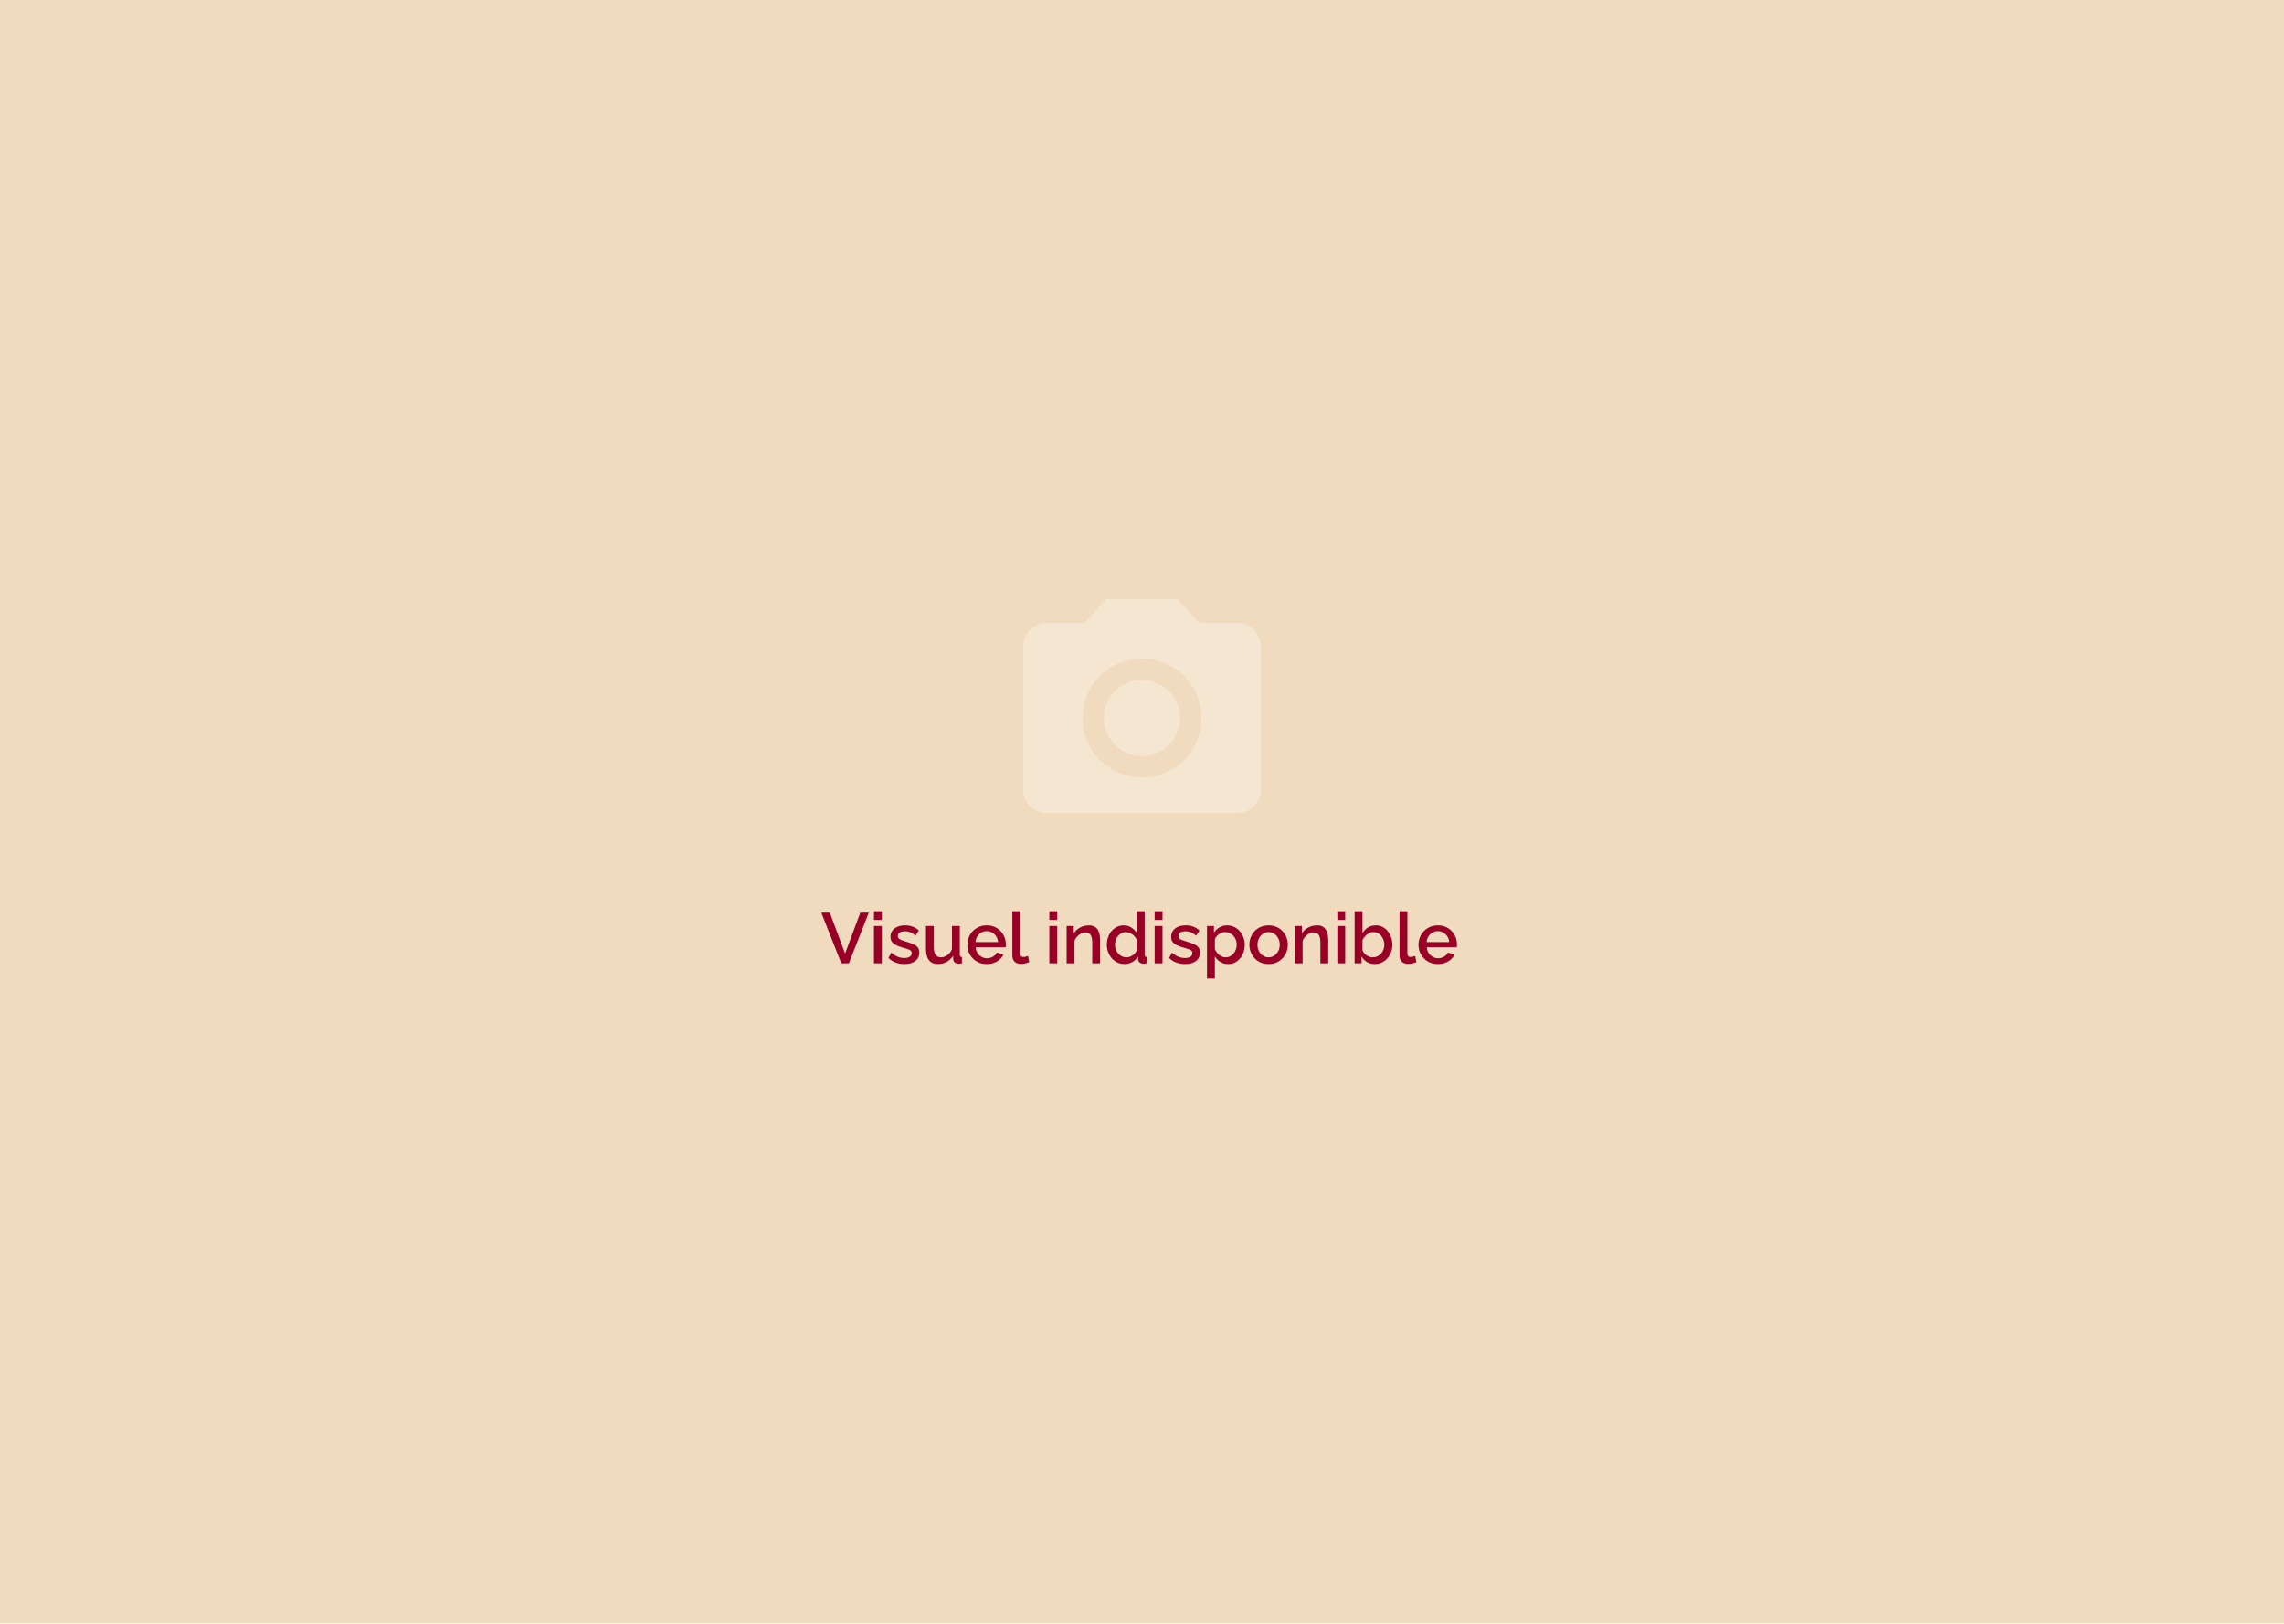
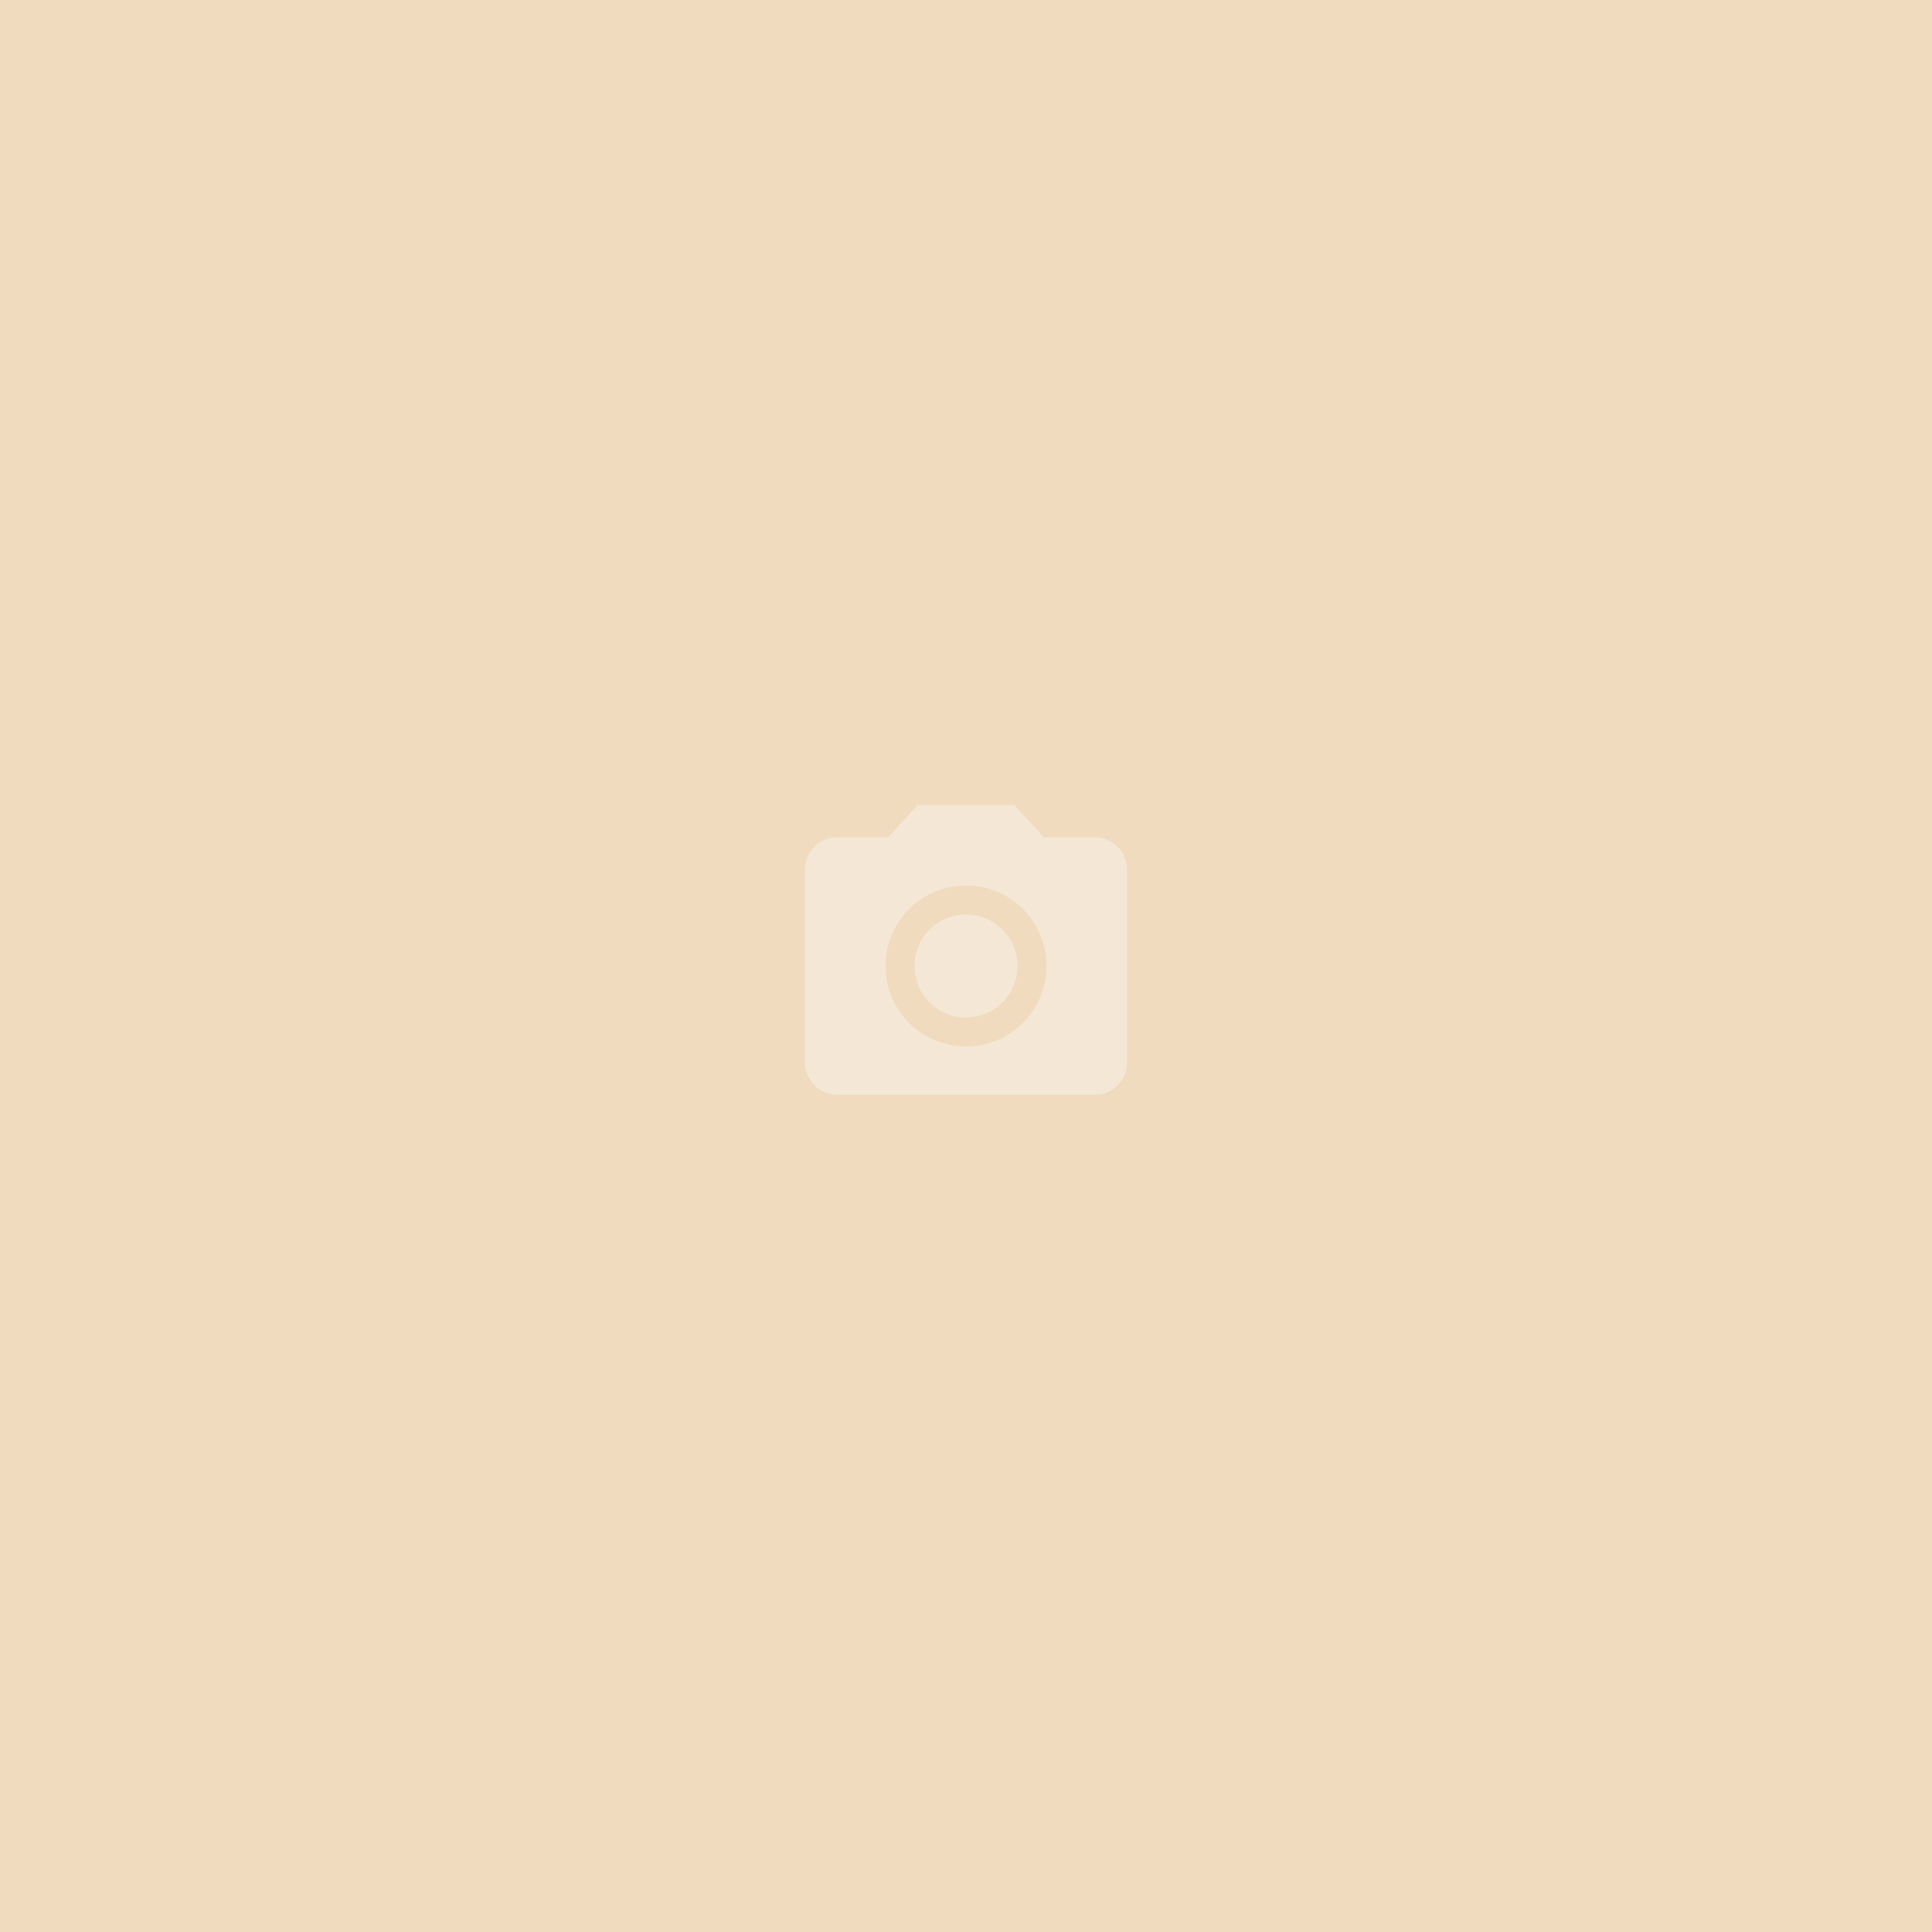
- <svg xmlns="http://www.w3.org/2000/svg" width="512" height="364" viewBox="0 0 512 364" fill="none">
-   <rect width="512" height="364" fill="#F0DBBE" />
-   <path d="M256 169.533C260.713 169.533 264.533 165.713 264.533 161C264.533 156.287 260.713 152.467 256 152.467C251.287 152.467 247.467 156.287 247.467 161C247.467 165.713 251.287 169.533 256 169.533Z" fill="#F7EDDE" fill-opacity="0.6" />
-   <path d="M248 134.333L243.12 139.667H234.666C231.733 139.667 229.333 142.067 229.333 145V177C229.333 179.933 231.733 182.333 234.666 182.333H277.333C280.266 182.333 282.666 179.933 282.666 177V145C282.666 142.067 280.266 139.667 277.333 139.667H268.88L264 134.333H248ZM256 174.333C248.64 174.333 242.666 168.36 242.666 161C242.666 153.64 248.64 147.667 256 147.667C263.36 147.667 269.333 153.64 269.333 161C269.333 168.36 263.36 174.333 256 174.333Z" fill="#F7EDDE" fill-opacity="0.6" />
-   <path d="M186.016 204.64L189.44 213.808L192.848 204.64H194.752L190.288 216H188.592L184.112 204.64H186.016ZM195.915 216V207.632H197.675V216H195.915ZM195.915 206.256V204.32H197.675V206.256H195.915ZM202.766 216.16C202.062 216.16 201.396 216.048 200.766 215.824C200.137 215.589 199.598 215.243 199.15 214.784L199.806 213.6C200.286 214.027 200.766 214.336 201.246 214.528C201.737 214.72 202.222 214.816 202.702 214.816C203.193 214.816 203.593 214.725 203.902 214.544C204.212 214.352 204.366 214.075 204.366 213.712C204.366 213.445 204.286 213.248 204.126 213.12C203.966 212.992 203.732 212.88 203.422 212.784C203.124 212.688 202.761 212.581 202.334 212.464C201.737 212.283 201.236 212.096 200.83 211.904C200.425 211.701 200.121 211.456 199.918 211.168C199.716 210.88 199.614 210.512 199.614 210.064C199.614 209.52 199.753 209.056 200.03 208.672C200.308 208.288 200.692 207.995 201.182 207.792C201.684 207.589 202.26 207.488 202.91 207.488C203.518 207.488 204.078 207.584 204.59 207.776C205.113 207.957 205.572 208.245 205.966 208.64L205.214 209.808C204.841 209.467 204.457 209.216 204.062 209.056C203.678 208.896 203.262 208.816 202.814 208.816C202.558 208.816 202.313 208.848 202.078 208.912C201.844 208.965 201.646 209.072 201.486 209.232C201.337 209.381 201.262 209.595 201.262 209.872C201.262 210.096 201.326 210.277 201.454 210.416C201.582 210.555 201.774 210.672 202.03 210.768C202.286 210.864 202.601 210.971 202.974 211.088C203.625 211.28 204.18 211.472 204.638 211.664C205.097 211.845 205.449 212.085 205.694 212.384C205.95 212.672 206.078 213.072 206.078 213.584C206.078 214.395 205.774 215.029 205.166 215.488C204.569 215.936 203.769 216.16 202.766 216.16ZM207.57 212.752V207.632H209.33V212.4C209.33 213.147 209.463 213.712 209.73 214.096C210.007 214.469 210.407 214.656 210.93 214.656C211.26 214.656 211.58 214.587 211.89 214.448C212.21 214.309 212.498 214.107 212.754 213.84C213.02 213.563 213.234 213.232 213.394 212.848V207.632H215.154V214.016C215.154 214.219 215.191 214.363 215.266 214.448C215.34 214.533 215.463 214.581 215.634 214.592V216C215.452 216.032 215.303 216.053 215.186 216.064C215.068 216.075 214.956 216.08 214.85 216.08C214.53 216.08 214.263 215.995 214.05 215.824C213.836 215.643 213.714 215.413 213.682 215.136L213.65 214.304C213.276 214.912 212.791 215.376 212.194 215.696C211.596 216.005 210.94 216.16 210.226 216.16C209.351 216.16 208.69 215.872 208.242 215.296C207.794 214.72 207.57 213.872 207.57 212.752ZM221.192 216.16C220.541 216.16 219.949 216.048 219.416 215.824C218.893 215.589 218.44 215.275 218.056 214.88C217.672 214.475 217.373 214.016 217.16 213.504C216.957 212.981 216.856 212.427 216.856 211.84C216.856 211.051 217.037 210.331 217.4 209.68C217.762 209.019 218.269 208.491 218.92 208.096C219.57 207.691 220.333 207.488 221.208 207.488C222.082 207.488 222.834 207.691 223.464 208.096C224.104 208.491 224.6 209.013 224.952 209.664C225.304 210.315 225.48 211.013 225.48 211.76C225.48 211.888 225.474 212.011 225.464 212.128C225.453 212.235 225.442 212.325 225.432 212.4H218.728C218.76 212.891 218.893 213.323 219.128 213.696C219.373 214.059 219.682 214.347 220.056 214.56C220.429 214.763 220.829 214.864 221.256 214.864C221.725 214.864 222.168 214.747 222.584 214.512C223.01 214.277 223.298 213.968 223.448 213.584L224.952 214.016C224.77 214.421 224.493 214.789 224.12 215.12C223.757 215.44 223.325 215.696 222.824 215.888C222.322 216.069 221.778 216.16 221.192 216.16ZM218.68 211.232H223.736C223.704 210.752 223.565 210.331 223.32 209.968C223.085 209.595 222.781 209.307 222.408 209.104C222.045 208.891 221.64 208.784 221.192 208.784C220.754 208.784 220.349 208.891 219.976 209.104C219.613 209.307 219.314 209.595 219.08 209.968C218.845 210.331 218.712 210.752 218.68 211.232ZM226.931 204.32H228.691V213.584C228.691 214.011 228.755 214.283 228.883 214.4C229.011 214.517 229.171 214.576 229.363 214.576C229.577 214.576 229.774 214.555 229.955 214.512C230.147 214.469 230.313 214.416 230.451 214.352L230.707 215.744C230.451 215.851 230.147 215.941 229.795 216.016C229.443 216.091 229.129 216.128 228.851 216.128C228.254 216.128 227.785 215.963 227.443 215.632C227.102 215.291 226.931 214.821 226.931 214.224V204.32ZM235.228 216V207.632H236.988V216H235.228ZM235.228 206.256V204.32H236.988V206.256H235.228ZM246.607 216H244.847V211.312C244.847 210.533 244.719 209.963 244.463 209.6C244.218 209.237 243.85 209.056 243.359 209.056C243.018 209.056 242.676 209.141 242.335 209.312C242.004 209.483 241.706 209.717 241.439 210.016C241.172 210.304 240.98 210.64 240.863 211.024V216H239.103V207.632H240.703V209.312C240.916 208.939 241.194 208.619 241.535 208.352C241.887 208.075 242.282 207.861 242.719 207.712C243.156 207.563 243.62 207.488 244.111 207.488C244.612 207.488 245.023 207.579 245.343 207.76C245.674 207.941 245.93 208.192 246.111 208.512C246.303 208.821 246.431 209.184 246.495 209.6C246.57 210.005 246.607 210.437 246.607 210.896V216ZM248.122 211.824C248.122 211.024 248.282 210.299 248.602 209.648C248.932 208.987 249.38 208.464 249.946 208.08C250.511 207.685 251.162 207.488 251.898 207.488C252.538 207.488 253.114 207.653 253.626 207.984C254.148 208.315 254.554 208.725 254.842 209.216V204.32H256.602V214.016C256.602 214.219 256.639 214.363 256.714 214.448C256.788 214.533 256.911 214.581 257.082 214.592V216C256.751 216.053 256.495 216.08 256.314 216.08C255.983 216.08 255.7 215.984 255.466 215.792C255.242 215.6 255.124 215.371 255.114 215.104L255.098 214.48C254.778 215.013 254.346 215.429 253.802 215.728C253.258 216.016 252.692 216.16 252.106 216.16C251.53 216.16 250.996 216.048 250.506 215.824C250.026 215.6 249.604 215.285 249.242 214.88C248.89 214.475 248.612 214.011 248.41 213.488C248.218 212.965 248.122 212.411 248.122 211.824ZM254.842 212.992V210.8C254.724 210.459 254.532 210.155 254.266 209.888C254.01 209.611 253.716 209.392 253.386 209.232C253.066 209.072 252.746 208.992 252.426 208.992C252.052 208.992 251.711 209.072 251.402 209.232C251.103 209.392 250.842 209.605 250.618 209.872C250.404 210.139 250.239 210.443 250.122 210.784C250.004 211.125 249.946 211.483 249.946 211.856C249.946 212.24 250.01 212.603 250.138 212.944C250.266 213.275 250.447 213.573 250.682 213.84C250.927 214.096 251.204 214.299 251.514 214.448C251.834 214.587 252.18 214.656 252.554 214.656C252.788 214.656 253.023 214.613 253.258 214.528C253.503 214.443 253.732 214.325 253.946 214.176C254.17 214.027 254.356 213.851 254.506 213.648C254.666 213.445 254.778 213.227 254.842 212.992ZM258.837 216V207.632H260.597V216H258.837ZM258.837 206.256V204.32H260.597V206.256H258.837ZM265.688 216.16C264.984 216.16 264.318 216.048 263.688 215.824C263.059 215.589 262.52 215.243 262.072 214.784L262.728 213.6C263.208 214.027 263.688 214.336 264.168 214.528C264.659 214.72 265.144 214.816 265.624 214.816C266.115 214.816 266.515 214.725 266.824 214.544C267.134 214.352 267.288 214.075 267.288 213.712C267.288 213.445 267.208 213.248 267.048 213.12C266.888 212.992 266.654 212.88 266.344 212.784C266.046 212.688 265.683 212.581 265.256 212.464C264.659 212.283 264.158 212.096 263.752 211.904C263.347 211.701 263.043 211.456 262.84 211.168C262.638 210.88 262.536 210.512 262.536 210.064C262.536 209.52 262.675 209.056 262.952 208.672C263.23 208.288 263.614 207.995 264.104 207.792C264.606 207.589 265.182 207.488 265.832 207.488C266.44 207.488 267 207.584 267.512 207.776C268.035 207.957 268.494 208.245 268.888 208.64L268.136 209.808C267.763 209.467 267.379 209.216 266.984 209.056C266.6 208.896 266.184 208.816 265.736 208.816C265.48 208.816 265.235 208.848 265 208.912C264.766 208.965 264.568 209.072 264.408 209.232C264.259 209.381 264.184 209.595 264.184 209.872C264.184 210.096 264.248 210.277 264.376 210.416C264.504 210.555 264.696 210.672 264.952 210.768C265.208 210.864 265.523 210.971 265.896 211.088C266.547 211.28 267.102 211.472 267.56 211.664C268.019 211.845 268.371 212.085 268.616 212.384C268.872 212.672 269 213.072 269 213.584C269 214.395 268.696 215.029 268.088 215.488C267.491 215.936 266.691 216.16 265.688 216.16ZM275.324 216.16C274.652 216.16 274.06 216 273.548 215.68C273.036 215.36 272.63 214.944 272.332 214.432V219.408H270.572V207.632H272.124V209.136C272.444 208.635 272.86 208.235 273.372 207.936C273.884 207.637 274.454 207.488 275.084 207.488C275.66 207.488 276.188 207.605 276.668 207.84C277.148 208.064 277.564 208.379 277.916 208.784C278.268 209.189 278.54 209.653 278.732 210.176C278.934 210.688 279.036 211.232 279.036 211.808C279.036 212.608 278.876 213.339 278.556 214C278.246 214.661 277.809 215.189 277.244 215.584C276.689 215.968 276.049 216.16 275.324 216.16ZM274.748 214.656C275.121 214.656 275.457 214.576 275.756 214.416C276.065 214.256 276.326 214.043 276.54 213.776C276.764 213.509 276.934 213.205 277.052 212.864C277.169 212.523 277.228 212.171 277.228 211.808C277.228 211.424 277.164 211.061 277.036 210.72C276.908 210.379 276.721 210.08 276.476 209.824C276.241 209.568 275.964 209.365 275.644 209.216C275.334 209.067 274.993 208.992 274.62 208.992C274.396 208.992 274.161 209.035 273.916 209.12C273.67 209.205 273.441 209.323 273.228 209.472C273.014 209.621 272.828 209.797 272.668 210C272.508 210.203 272.396 210.416 272.332 210.64V212.832C272.481 213.173 272.678 213.483 272.924 213.76C273.169 214.027 273.452 214.245 273.772 214.416C274.092 214.576 274.417 214.656 274.748 214.656ZM284.379 216.16C283.717 216.16 283.125 216.048 282.603 215.824C282.08 215.589 281.627 215.269 281.243 214.864C280.869 214.459 280.581 214 280.379 213.488C280.176 212.965 280.075 212.411 280.075 211.824C280.075 211.237 280.176 210.683 280.379 210.16C280.581 209.637 280.869 209.179 281.243 208.784C281.627 208.379 282.08 208.064 282.603 207.84C283.136 207.605 283.728 207.488 284.379 207.488C285.029 207.488 285.616 207.605 286.139 207.84C286.672 208.064 287.125 208.379 287.499 208.784C287.883 209.179 288.176 209.637 288.378 210.16C288.581 210.683 288.683 211.237 288.683 211.824C288.683 212.411 288.581 212.965 288.378 213.488C288.176 214 287.883 214.459 287.499 214.864C287.125 215.269 286.672 215.589 286.139 215.824C285.616 216.048 285.029 216.16 284.379 216.16ZM281.883 211.84C281.883 212.373 281.995 212.853 282.219 213.28C282.443 213.707 282.741 214.043 283.115 214.288C283.488 214.533 283.909 214.656 284.379 214.656C284.837 214.656 285.253 214.533 285.627 214.288C286.011 214.032 286.315 213.691 286.539 213.264C286.763 212.827 286.875 212.347 286.875 211.824C286.875 211.291 286.763 210.811 286.539 210.384C286.315 209.957 286.011 209.621 285.627 209.376C285.253 209.12 284.837 208.992 284.379 208.992C283.909 208.992 283.488 209.12 283.115 209.376C282.741 209.632 282.443 209.973 282.219 210.4C281.995 210.816 281.883 211.296 281.883 211.84ZM297.748 216H295.988V211.312C295.988 210.533 295.86 209.963 295.604 209.6C295.358 209.237 294.99 209.056 294.5 209.056C294.158 209.056 293.817 209.141 293.476 209.312C293.145 209.483 292.846 209.717 292.58 210.016C292.313 210.304 292.121 210.64 292.004 211.024V216H290.243V207.632H291.844V209.312C292.057 208.939 292.334 208.619 292.676 208.352C293.028 208.075 293.422 207.861 293.86 207.712C294.297 207.563 294.761 207.488 295.252 207.488C295.753 207.488 296.164 207.579 296.484 207.76C296.814 207.941 297.07 208.192 297.252 208.512C297.444 208.821 297.572 209.184 297.635 209.6C297.71 210.005 297.748 210.437 297.748 210.896V216ZM299.79 216V207.632H301.55V216H299.79ZM299.79 206.256V204.32H301.55V206.256H299.79ZM308.177 216.16C307.537 216.16 306.956 216.011 306.433 215.712C305.921 215.403 305.516 214.992 305.217 214.48V216H303.665V204.32H305.425V209.216C305.756 208.683 306.167 208.261 306.657 207.952C307.159 207.643 307.745 207.488 308.417 207.488C308.972 207.488 309.479 207.605 309.937 207.84C310.396 208.075 310.785 208.395 311.105 208.8C311.436 209.205 311.687 209.669 311.857 210.192C312.039 210.715 312.129 211.269 312.129 211.856C312.129 212.443 312.028 212.997 311.825 213.52C311.633 214.043 311.356 214.501 310.993 214.896C310.631 215.291 310.209 215.6 309.729 215.824C309.26 216.048 308.743 216.16 308.177 216.16ZM307.713 214.656C308.097 214.656 308.449 214.581 308.769 214.432C309.089 214.272 309.367 214.064 309.601 213.808C309.836 213.552 310.012 213.253 310.129 212.912C310.257 212.571 310.321 212.219 310.321 211.856C310.321 211.355 310.215 210.885 310.001 210.448C309.799 210.011 309.511 209.659 309.137 209.392C308.764 209.125 308.332 208.992 307.841 208.992C307.489 208.992 307.159 209.077 306.849 209.248C306.54 209.408 306.263 209.627 306.017 209.904C305.783 210.171 305.585 210.469 305.425 210.8V213.008C305.489 213.253 305.601 213.477 305.761 213.68C305.921 213.872 306.108 214.043 306.321 214.192C306.535 214.331 306.764 214.443 307.009 214.528C307.255 214.613 307.489 214.656 307.713 214.656ZM313.728 204.32H315.488V213.584C315.488 214.011 315.552 214.283 315.68 214.4C315.808 214.517 315.968 214.576 316.16 214.576C316.374 214.576 316.571 214.555 316.752 214.512C316.944 214.469 317.11 214.416 317.248 214.352L317.504 215.744C317.248 215.851 316.944 215.941 316.592 216.016C316.24 216.091 315.926 216.128 315.648 216.128C315.051 216.128 314.582 215.963 314.24 215.632C313.899 215.291 313.728 214.821 313.728 214.224V204.32ZM322.317 216.16C321.666 216.16 321.074 216.048 320.541 215.824C320.018 215.589 319.565 215.275 319.181 214.88C318.797 214.475 318.498 214.016 318.285 213.504C318.082 212.981 317.981 212.427 317.981 211.84C317.981 211.051 318.162 210.331 318.525 209.68C318.887 209.019 319.394 208.491 320.045 208.096C320.695 207.691 321.458 207.488 322.333 207.488C323.207 207.488 323.959 207.691 324.589 208.096C325.229 208.491 325.725 209.013 326.077 209.664C326.429 210.315 326.605 211.013 326.605 211.76C326.605 211.888 326.599 212.011 326.589 212.128C326.578 212.235 326.567 212.325 326.557 212.4H319.853C319.885 212.891 320.018 213.323 320.253 213.696C320.498 214.059 320.807 214.347 321.181 214.56C321.554 214.763 321.954 214.864 322.381 214.864C322.85 214.864 323.293 214.747 323.709 214.512C324.135 214.277 324.423 213.968 324.573 213.584L326.077 214.016C325.895 214.421 325.618 214.789 325.245 215.12C324.882 215.44 324.45 215.696 323.949 215.888C323.447 216.069 322.903 216.16 322.317 216.16ZM319.805 211.232H324.861C324.829 210.752 324.69 210.331 324.445 209.968C324.21 209.595 323.906 209.307 323.533 209.104C323.17 208.891 322.765 208.784 322.317 208.784C321.879 208.784 321.474 208.891 321.101 209.104C320.738 209.307 320.439 209.595 320.205 209.968C319.97 210.331 319.837 210.752 319.805 211.232Z" fill="#990026" />
+ <svg xmlns="http://www.w3.org/2000/svg" width="100" height="100" viewBox="0 0 100 100" fill="none">
+   <rect width="100" height="100" fill="#F0DBBE" />
+   <rect width="20" height="20" transform="translate(40 40)" fill="#F0DBBE" fill-opacity="0.6" />
+   <path d="M50 52.667C51.472 52.667 52.666 51.473 52.666 50C52.666 48.527 51.472 47.333 50 47.333C48.527 47.333 47.333 48.527 47.333 50C47.333 51.473 48.527 52.667 50 52.667Z" fill="#F7EDDE" fill-opacity="0.7" />
+   <path d="M47.5 41.667L45.975 43.333H43.334C42.417 43.333 41.667 44.083 41.667 45V55C41.667 55.917 42.417 56.667 43.334 56.667H56.667C57.584 56.667 58.334 55.917 58.334 55V45C58.334 44.083 57.584 43.333 56.667 43.333H54.025L52.5 41.667H47.5ZM50 54.167C47.7 54.167 45.834 52.3 45.834 50C45.834 47.7 47.7 45.833 50 45.833C52.3 45.833 54.167 47.7 54.167 50C54.167 52.3 52.3 54.167 50 54.167Z" fill="#F7EDDE" fill-opacity="0.7" />
</svg>
